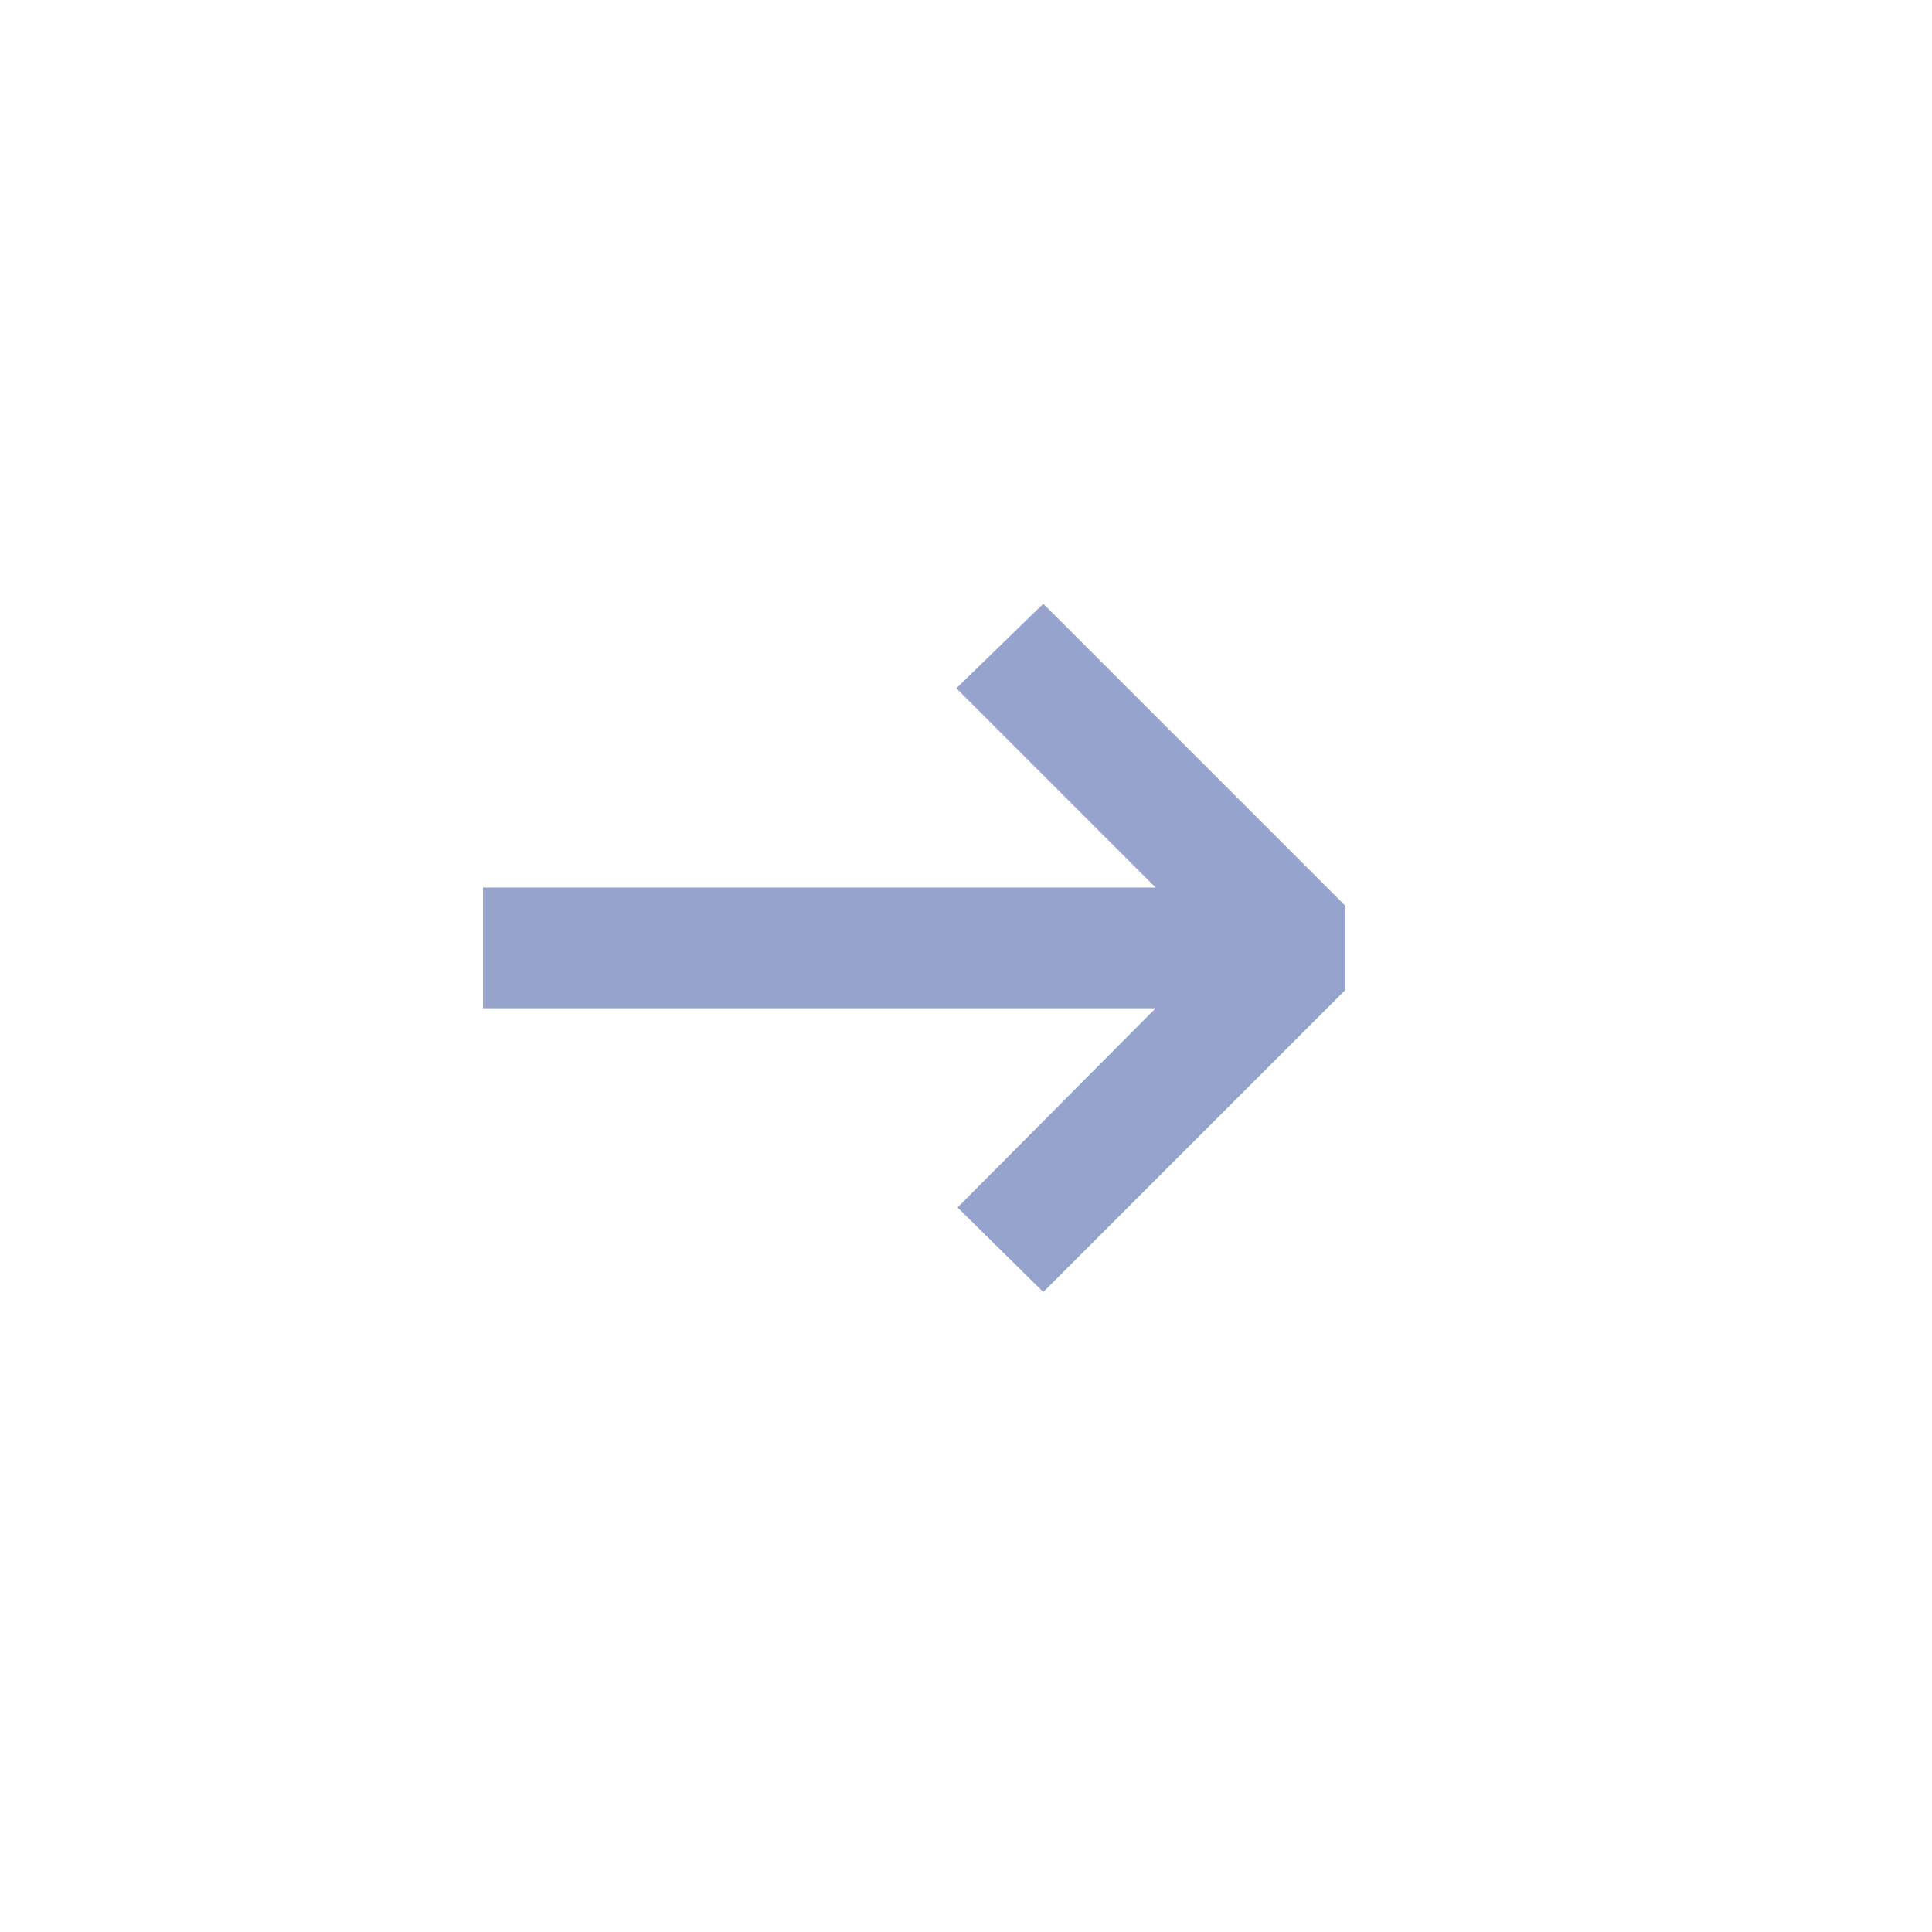
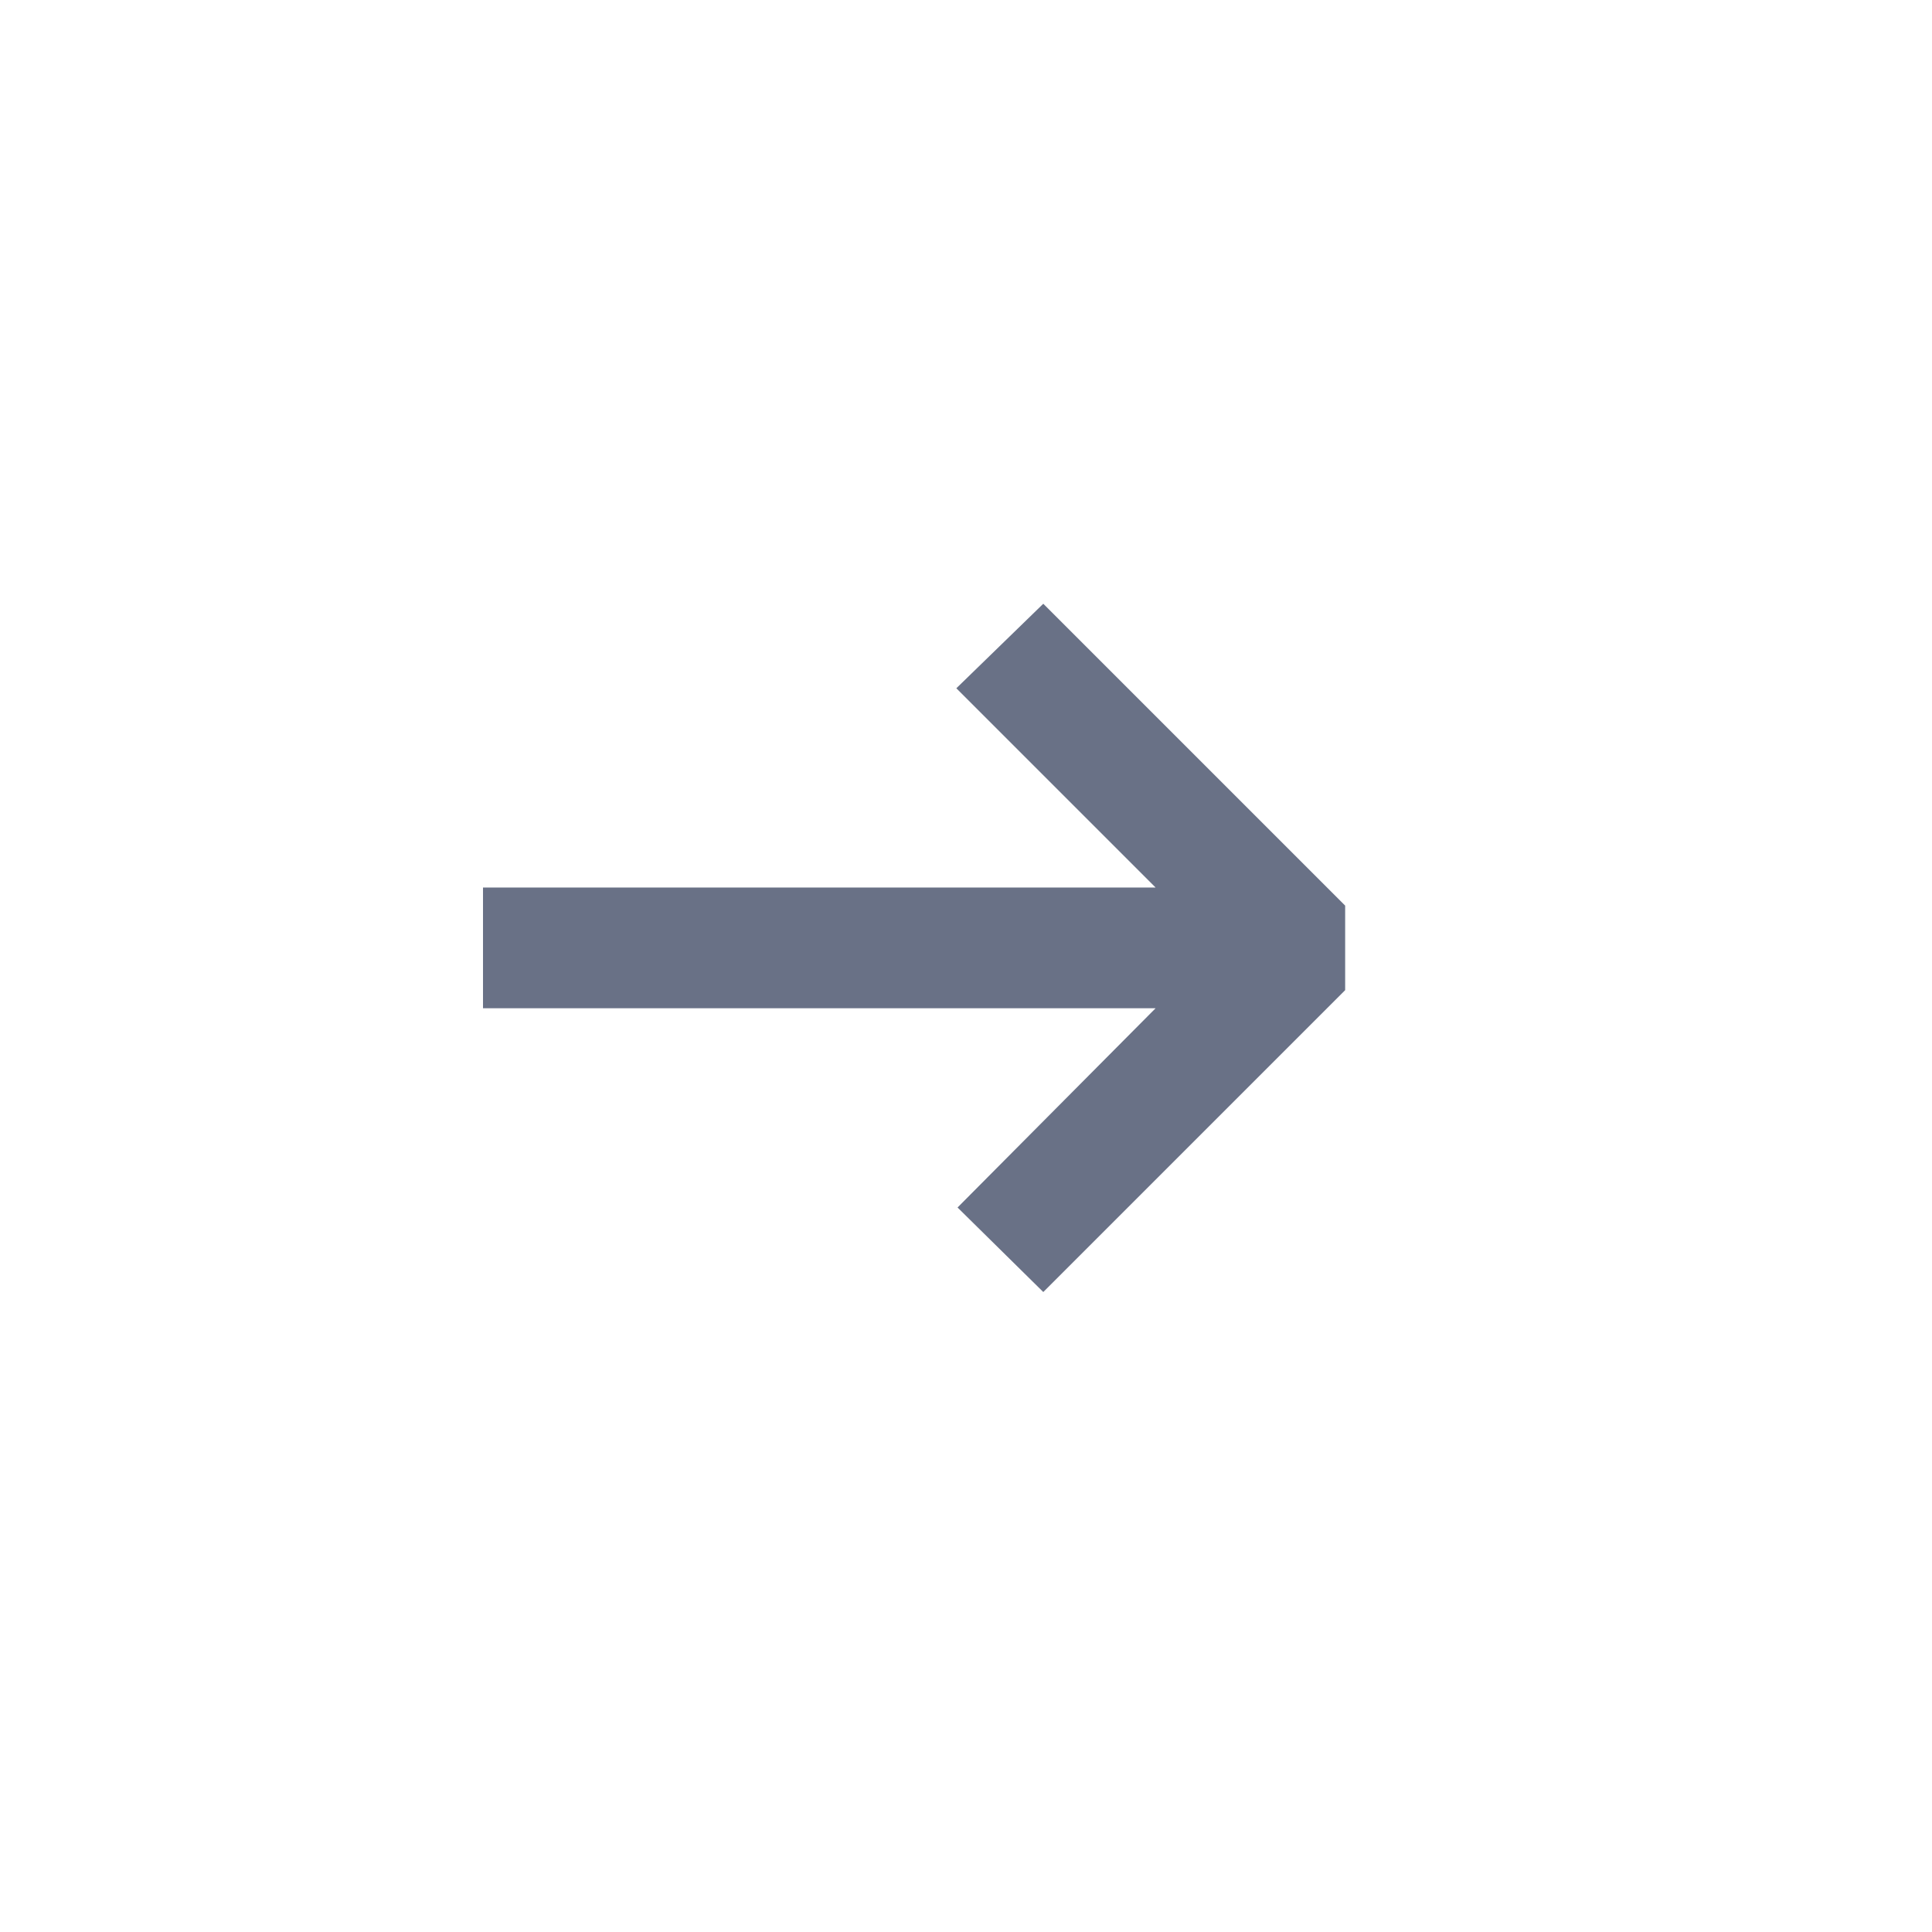
<svg xmlns="http://www.w3.org/2000/svg" width="16" height="16" viewBox="0 0 16 16" fill="none">
-   <path d="M8.64 5L11.14 7.5L11.14 8.2L8.64 10.7L7.93 10L9.57 8.35L4 8.35L4 7.35L9.57 7.35L7.92 5.7L8.64 5Z" fill="#96a4cd" />
+   <path d="M8.64 5L11.14 7.5L11.14 8.2L8.64 10.7L7.93 10L9.57 8.35L4 8.35L4 7.35L9.57 7.35L7.92 5.7L8.64 5Z" fill="#697186" />
</svg>
